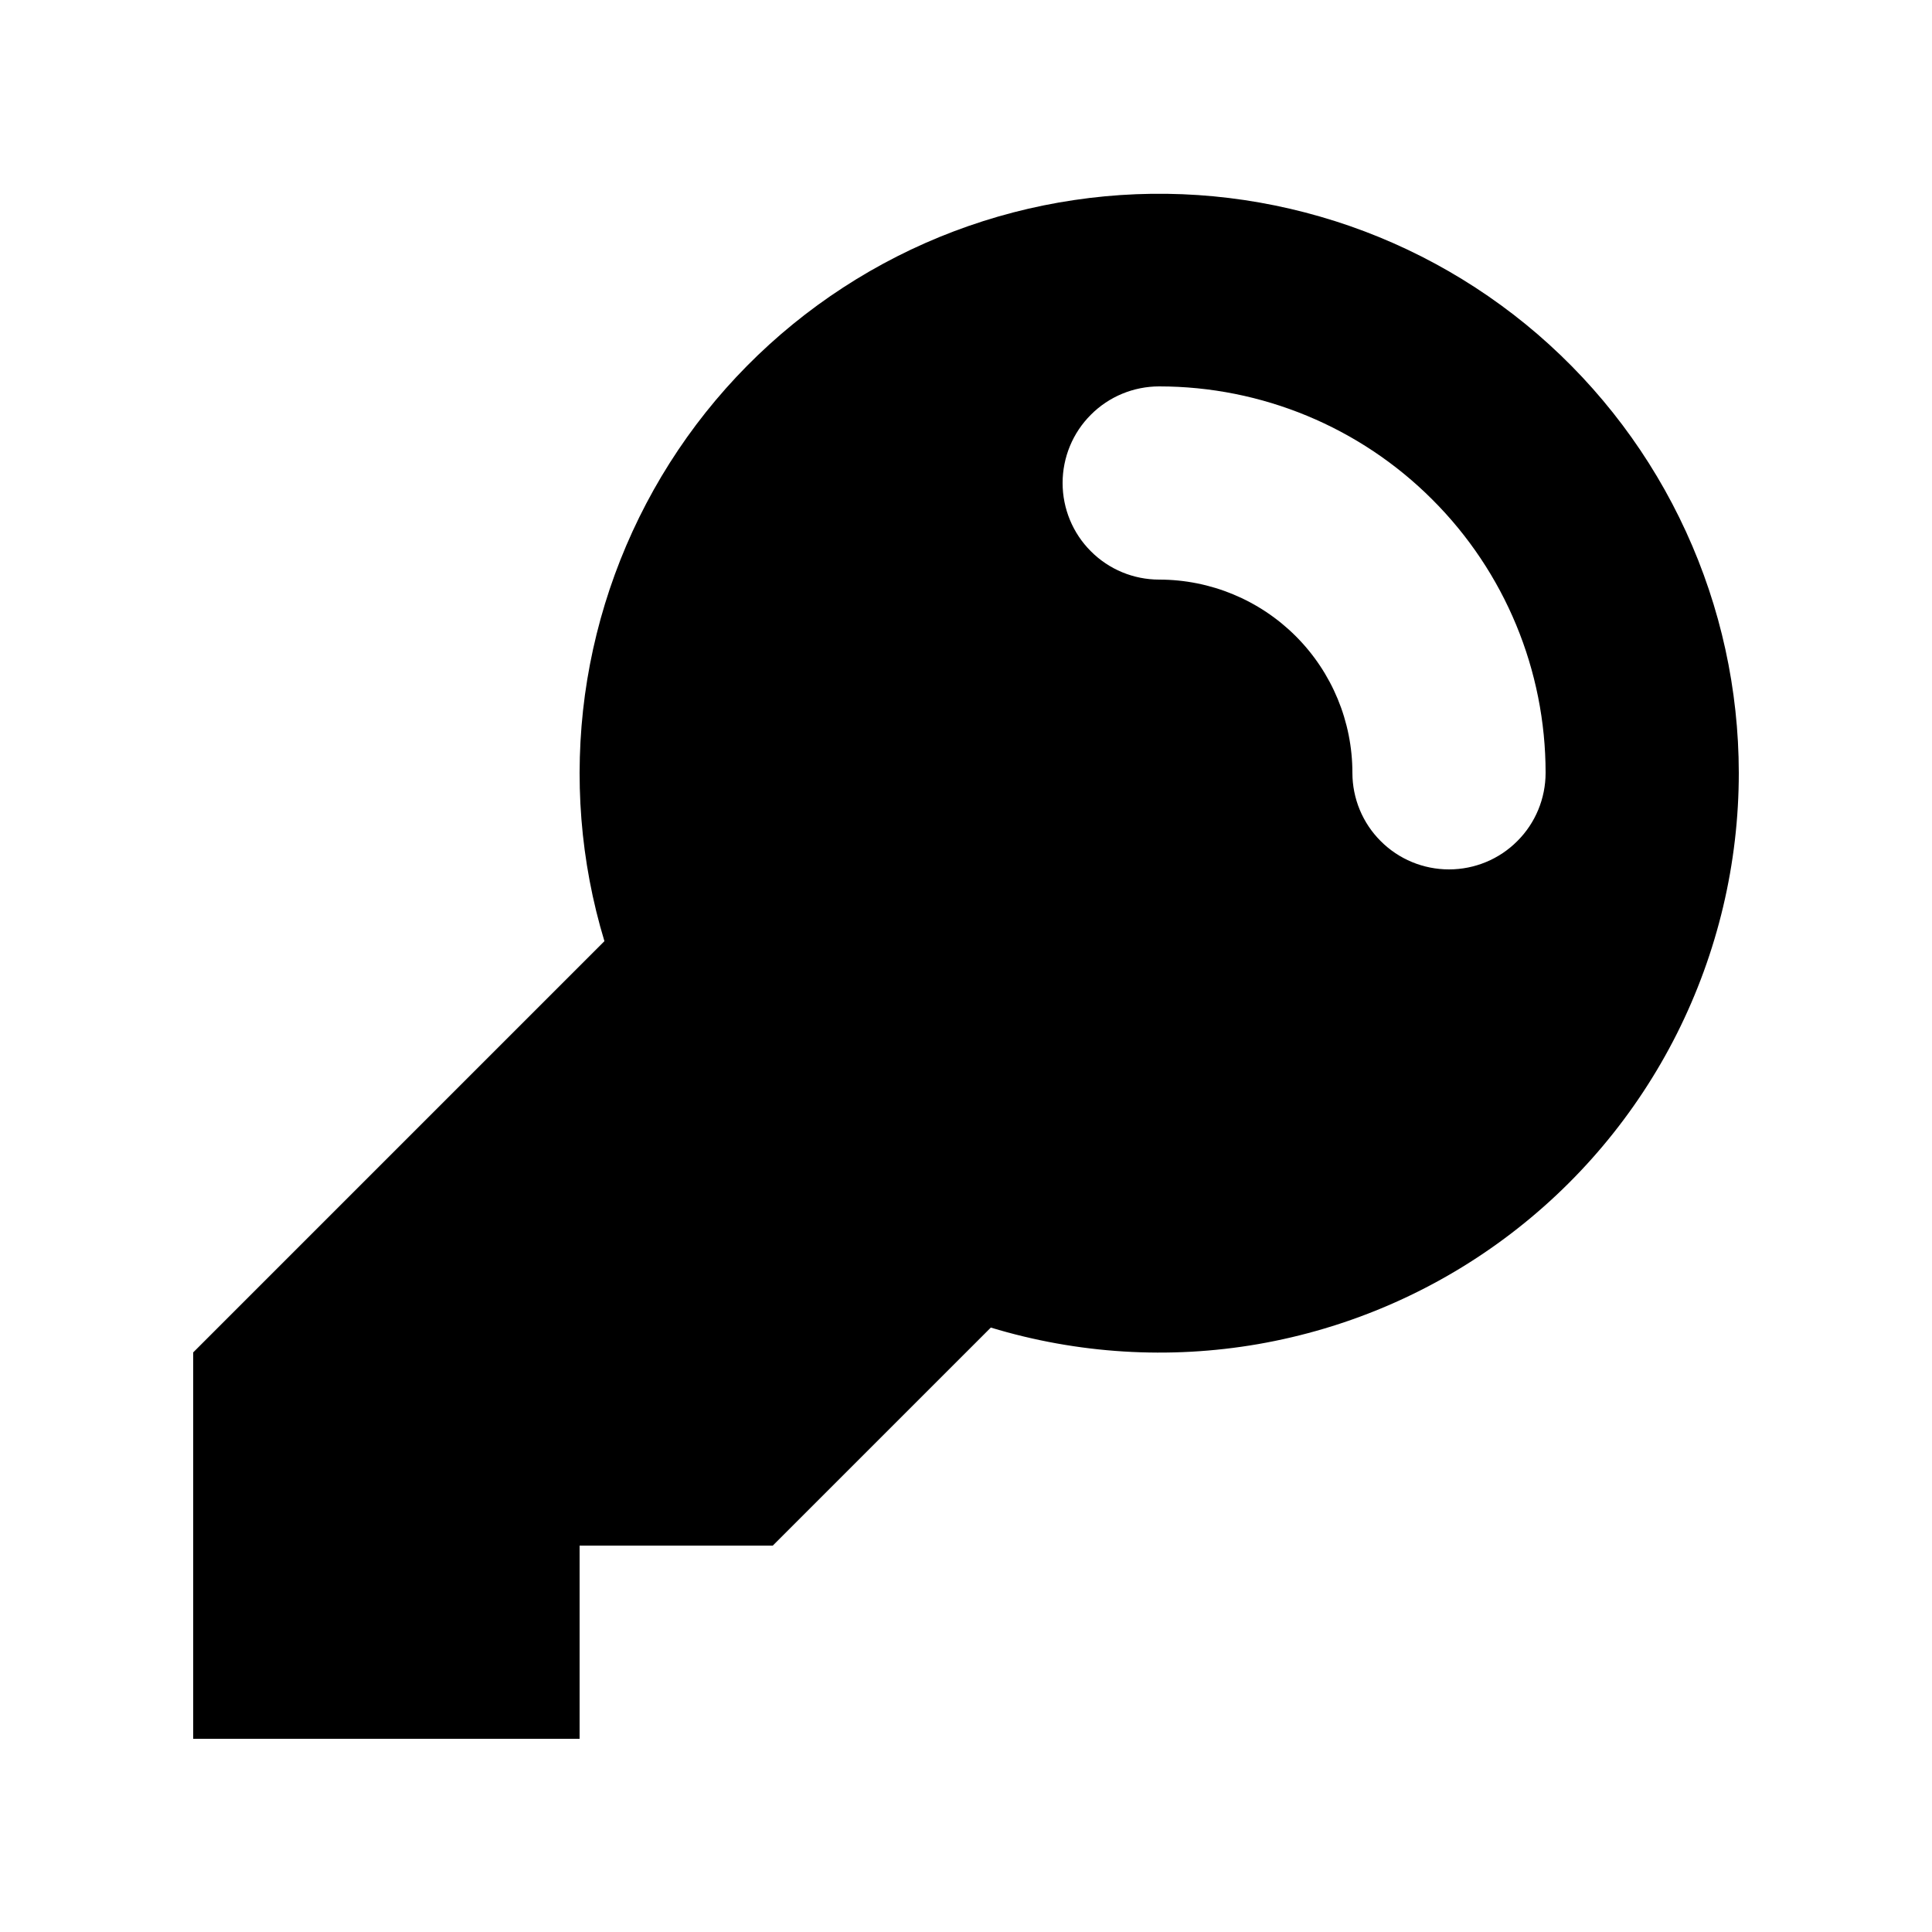
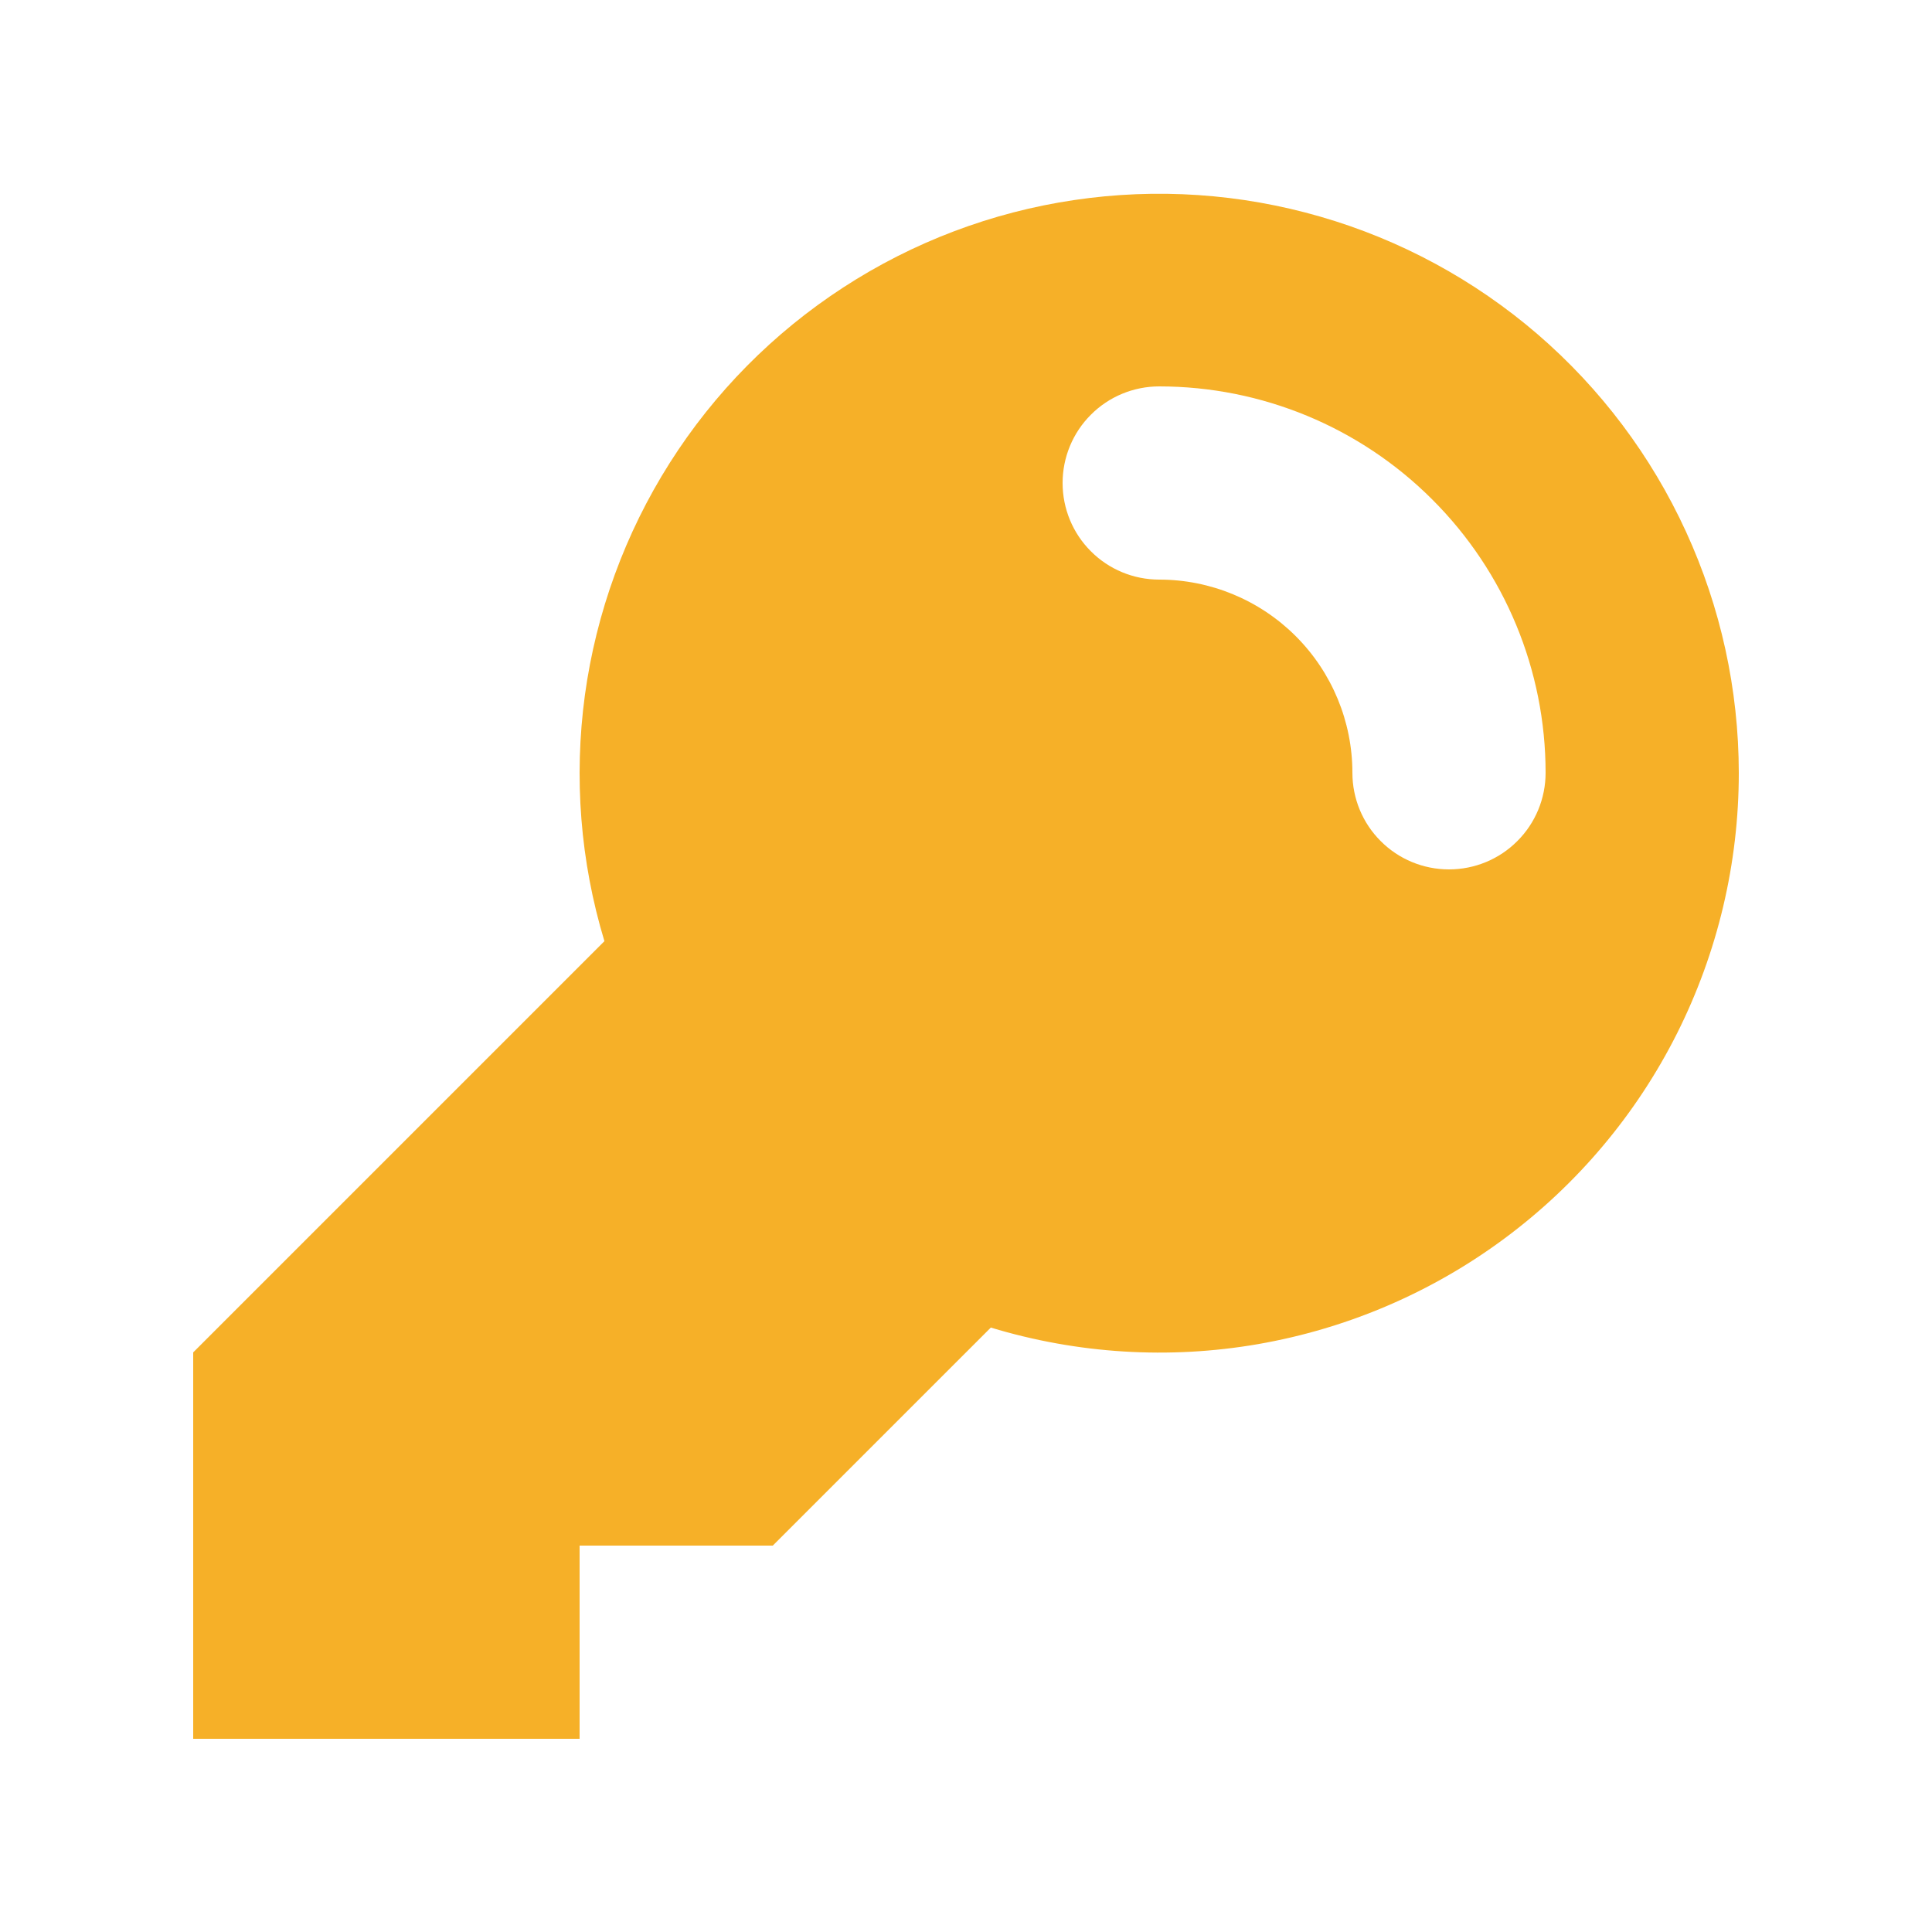
<svg xmlns="http://www.w3.org/2000/svg" width="20" height="20" viewBox="0 0 20 20" fill="none">
-   <path fill-rule="evenodd" clip-rule="evenodd" d="M18 8C18 8.937 17.781 9.861 17.36 10.699C16.939 11.536 16.327 12.263 15.574 12.821C14.822 13.379 13.949 13.753 13.025 13.914C12.102 14.074 11.154 14.015 10.257 13.743L10 14L9 15L8 16H6V18H2V14L6.257 9.743C6.007 8.918 5.939 8.049 6.055 7.195C6.172 6.341 6.471 5.522 6.932 4.794C7.393 4.066 8.006 3.446 8.729 2.976C9.451 2.506 10.267 2.197 11.119 2.071C11.972 1.944 12.841 2.003 13.669 2.243C14.497 2.482 15.264 2.898 15.917 3.46C16.57 4.023 17.094 4.72 17.453 5.503C17.813 6.287 17.999 7.138 18 8ZM12 4C11.735 4 11.48 4.105 11.293 4.293C11.105 4.48 11 4.735 11 5C11 5.265 11.105 5.52 11.293 5.707C11.48 5.895 11.735 6 12 6C12.53 6 13.039 6.211 13.414 6.586C13.789 6.961 14 7.47 14 8C14 8.265 14.105 8.52 14.293 8.707C14.48 8.895 14.735 9 15 9C15.265 9 15.52 8.895 15.707 8.707C15.895 8.52 16 8.265 16 8C16 6.939 15.579 5.922 14.828 5.172C14.078 4.421 13.061 4 12 4Z" fill="black" />
+   <path fill-rule="evenodd" clip-rule="evenodd" d="M18 8C18 8.937 17.781 9.861 17.36 10.699C16.939 11.536 16.327 12.263 15.574 12.821C14.822 13.379 13.949 13.753 13.025 13.914C12.102 14.074 11.154 14.015 10.257 13.743L10 14L9 15L8 16H6V18H2V14L6.257 9.743C6.007 8.918 5.939 8.049 6.055 7.195C6.172 6.341 6.471 5.522 6.932 4.794C7.393 4.066 8.006 3.446 8.729 2.976C9.451 2.506 10.267 2.197 11.119 2.071C11.972 1.944 12.841 2.003 13.669 2.243C14.497 2.482 15.264 2.898 15.917 3.46C16.57 4.023 17.094 4.72 17.453 5.503C17.813 6.287 17.999 7.138 18 8ZM12 4C11.735 4 11.48 4.105 11.293 4.293C11.105 4.48 11 4.735 11 5C11 5.265 11.105 5.52 11.293 5.707C11.48 5.895 11.735 6 12 6C12.53 6 13.039 6.211 13.414 6.586C13.789 6.961 14 7.47 14 8C14 8.265 14.105 8.52 14.293 8.707C14.48 8.895 14.735 9 15 9C15.265 9 15.52 8.895 15.707 8.707C15.895 8.52 16 8.265 16 8C16 6.939 15.579 5.922 14.828 5.172C14.078 4.421 13.061 4 12 4Z" fill="#f6b028" />
</svg>
